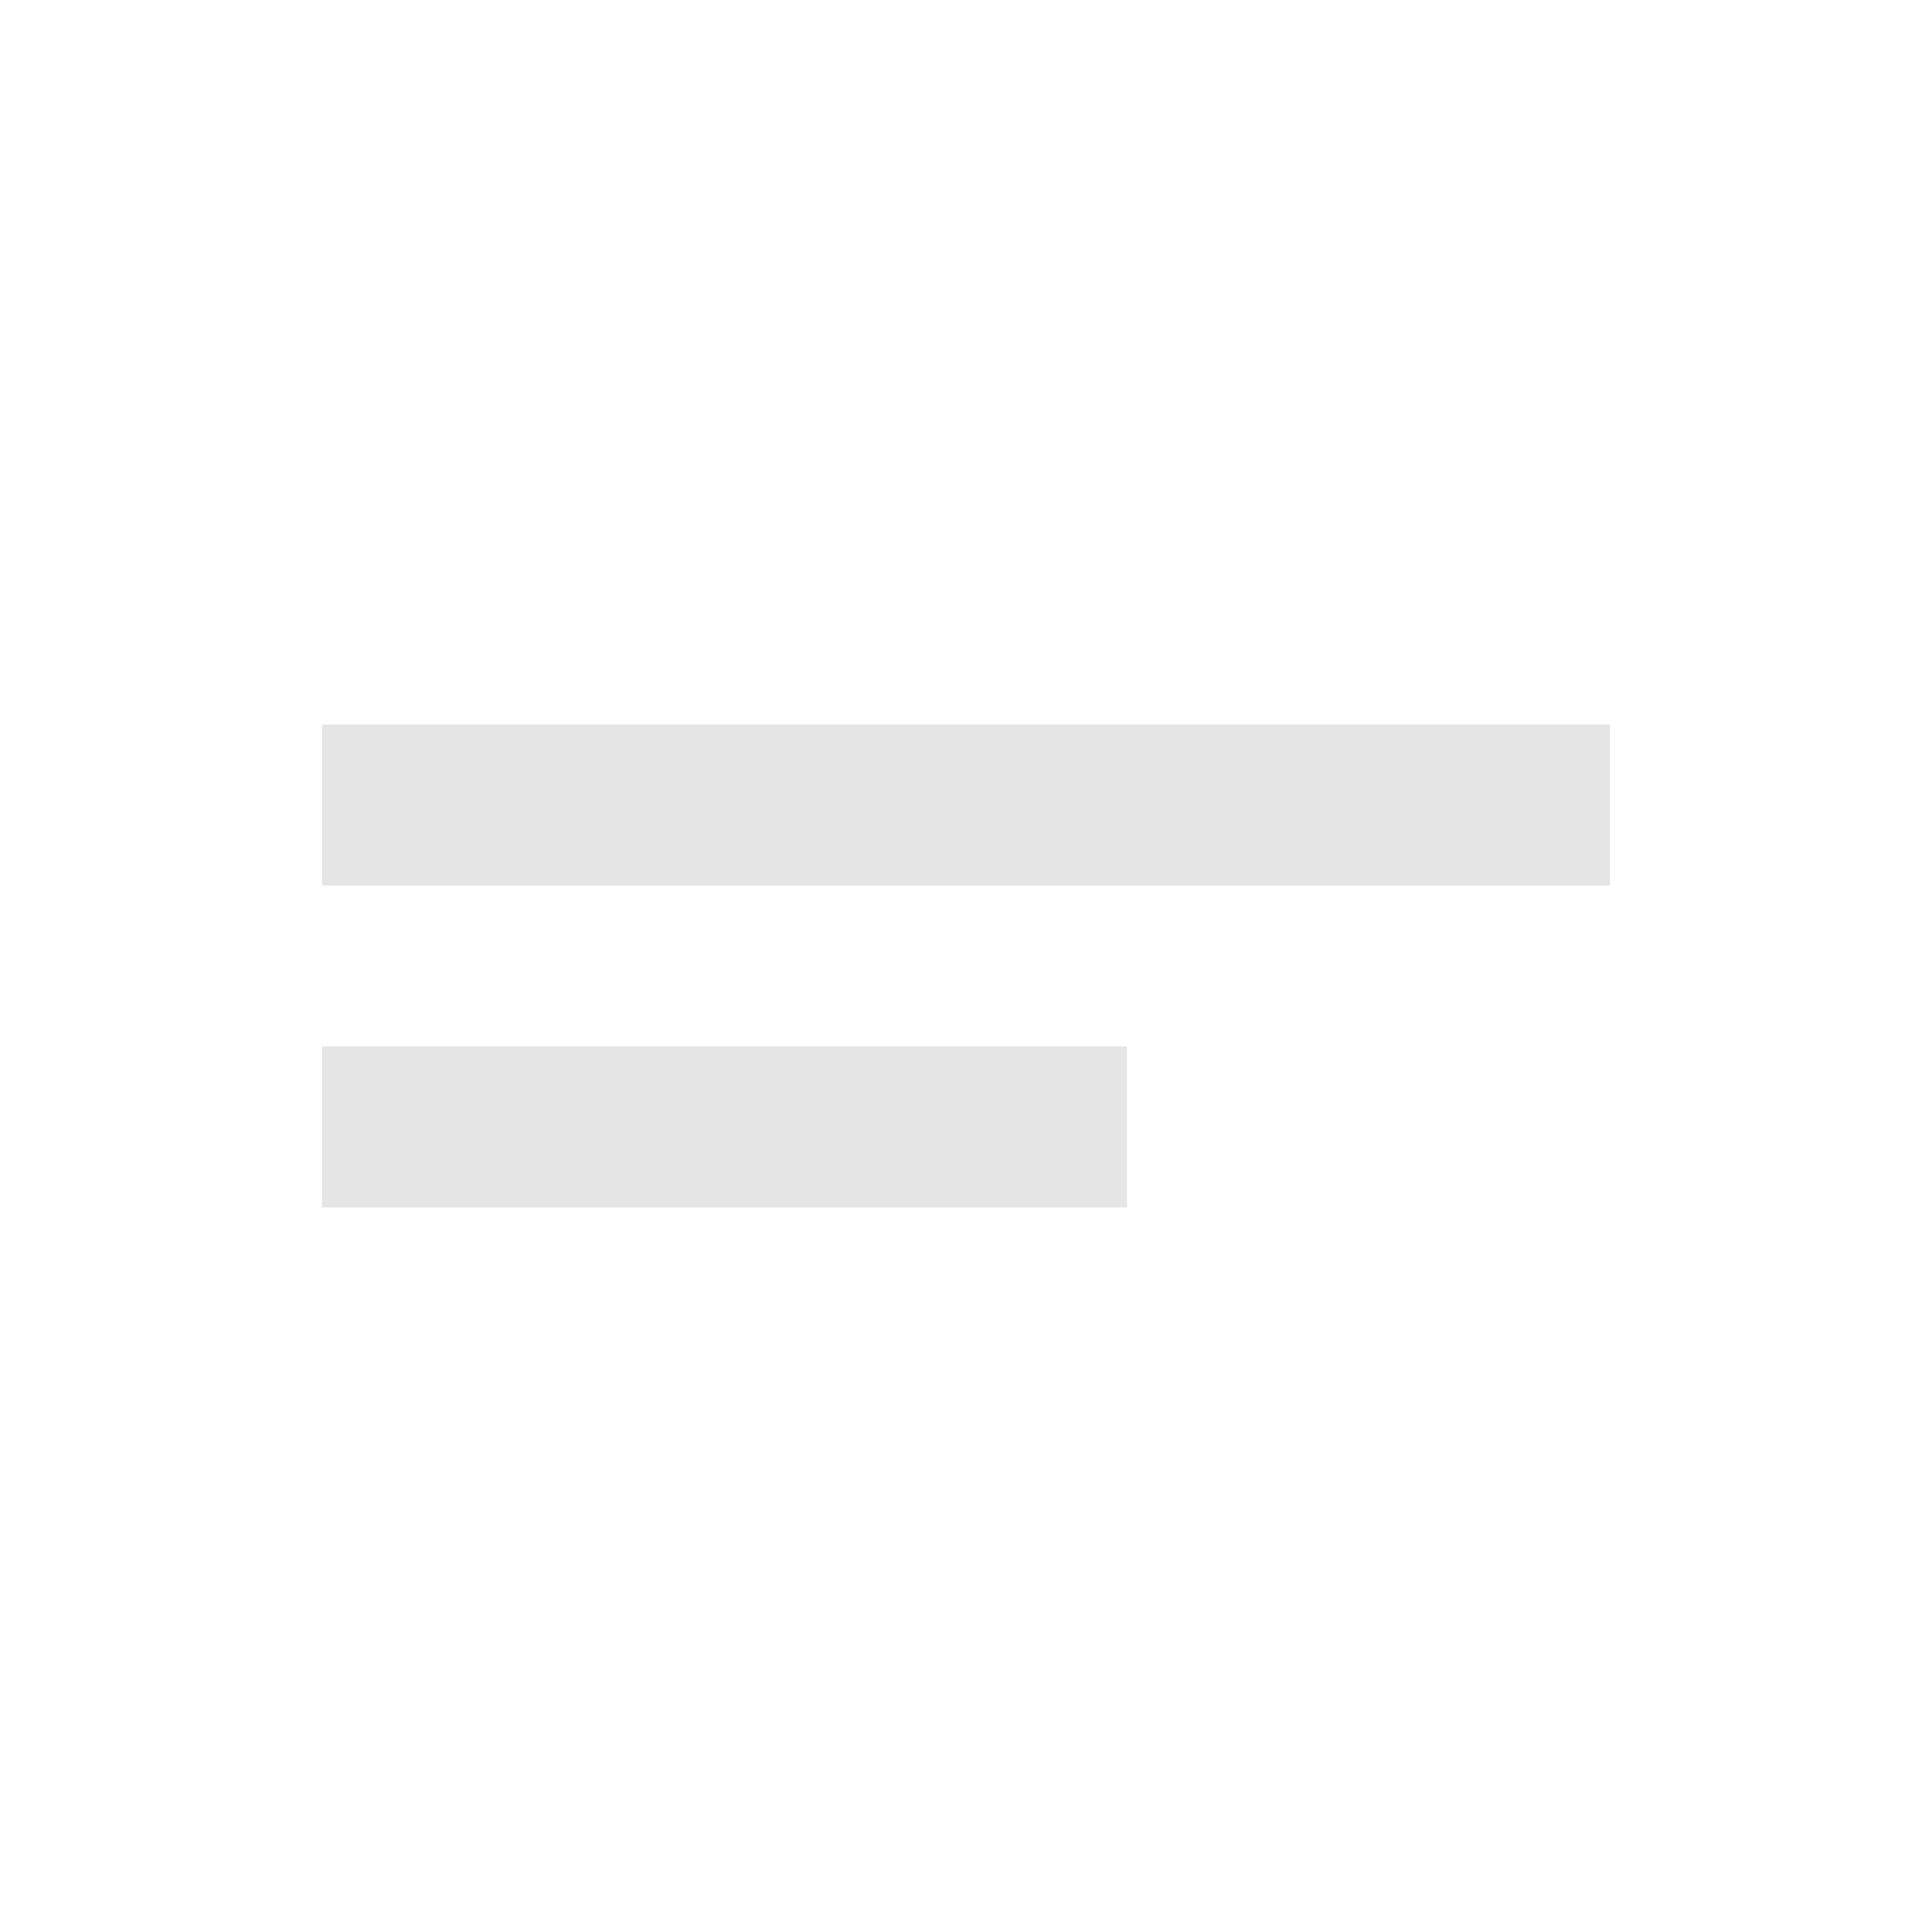
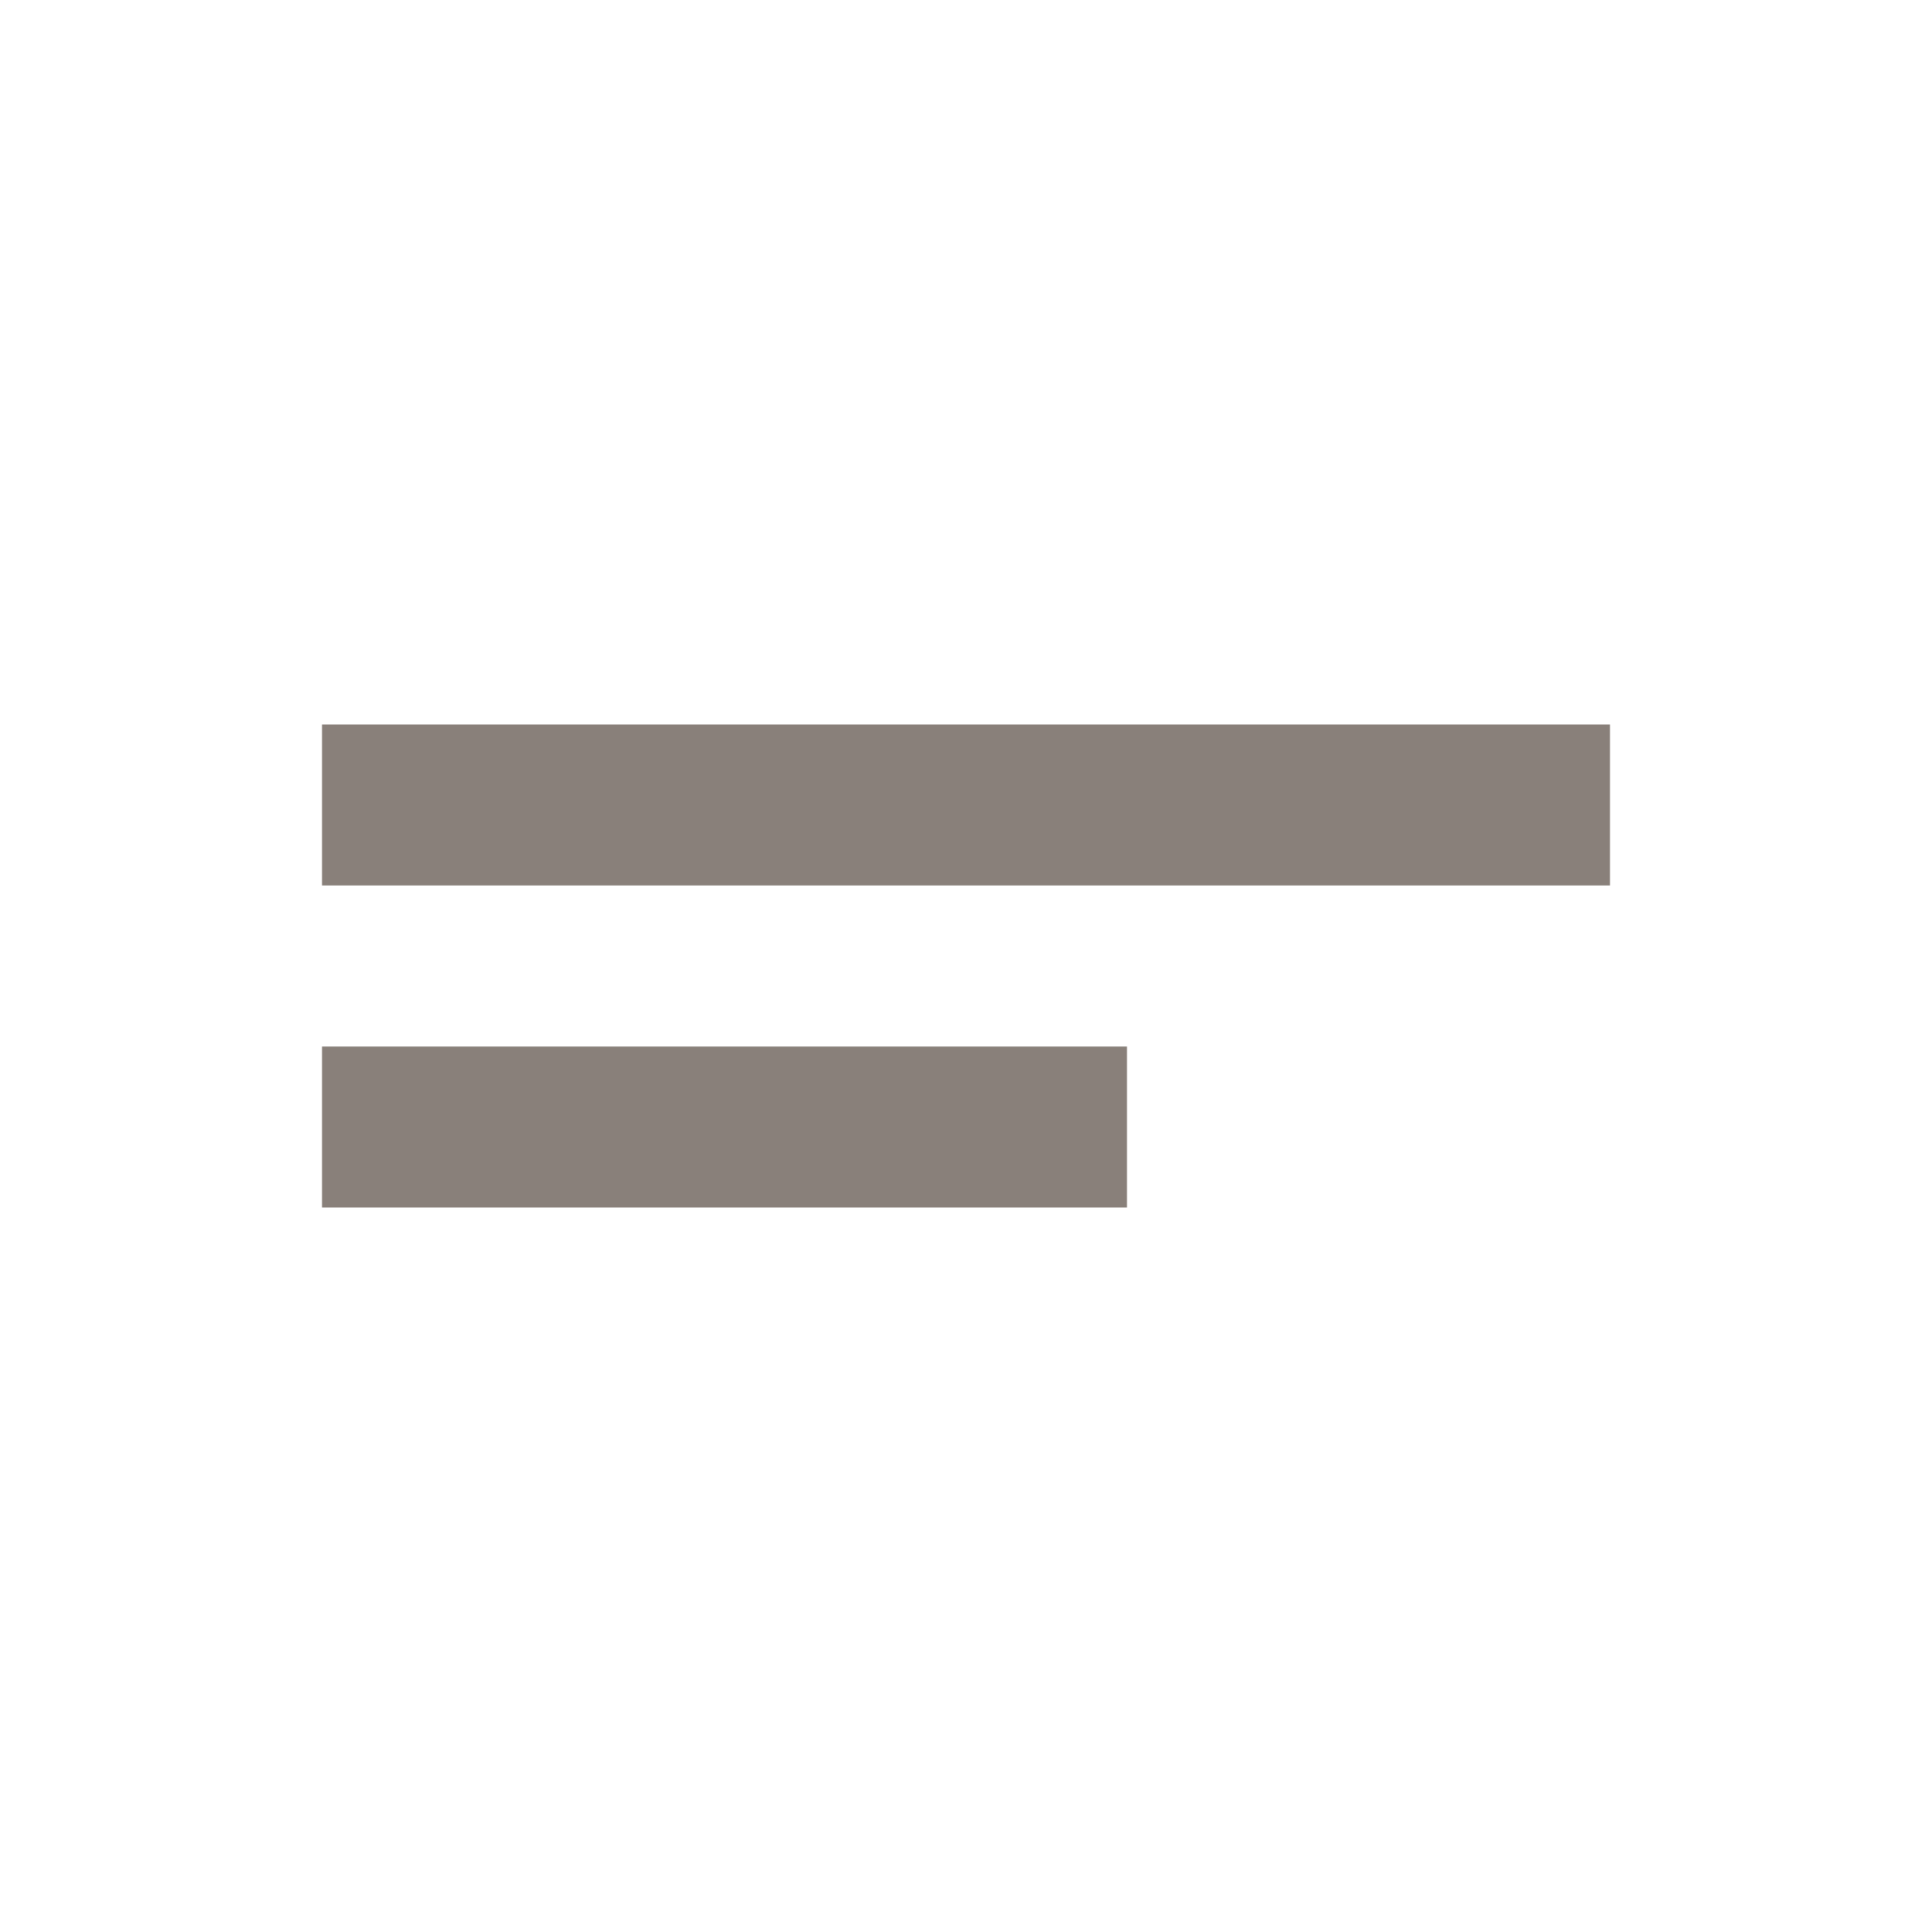
<svg xmlns="http://www.w3.org/2000/svg" xmlns:xlink="http://www.w3.org/1999/xlink" width="24" height="24" viewBox="0 0 24 24">
-   <g fill="#E5E5E5">
+   <g fill="#89807A">
    <defs>
      <path id="a" d="M0 0h24v24H0V0z" />
    </defs>
    <clipPath id="b">
      <use xlink:href="#a" overflow="visible" />
    </clipPath>
    <path d="M4 9h16v2H4zm0 4h10v2H4z" clip-path="url(#b)" />
  </g>
</svg>
